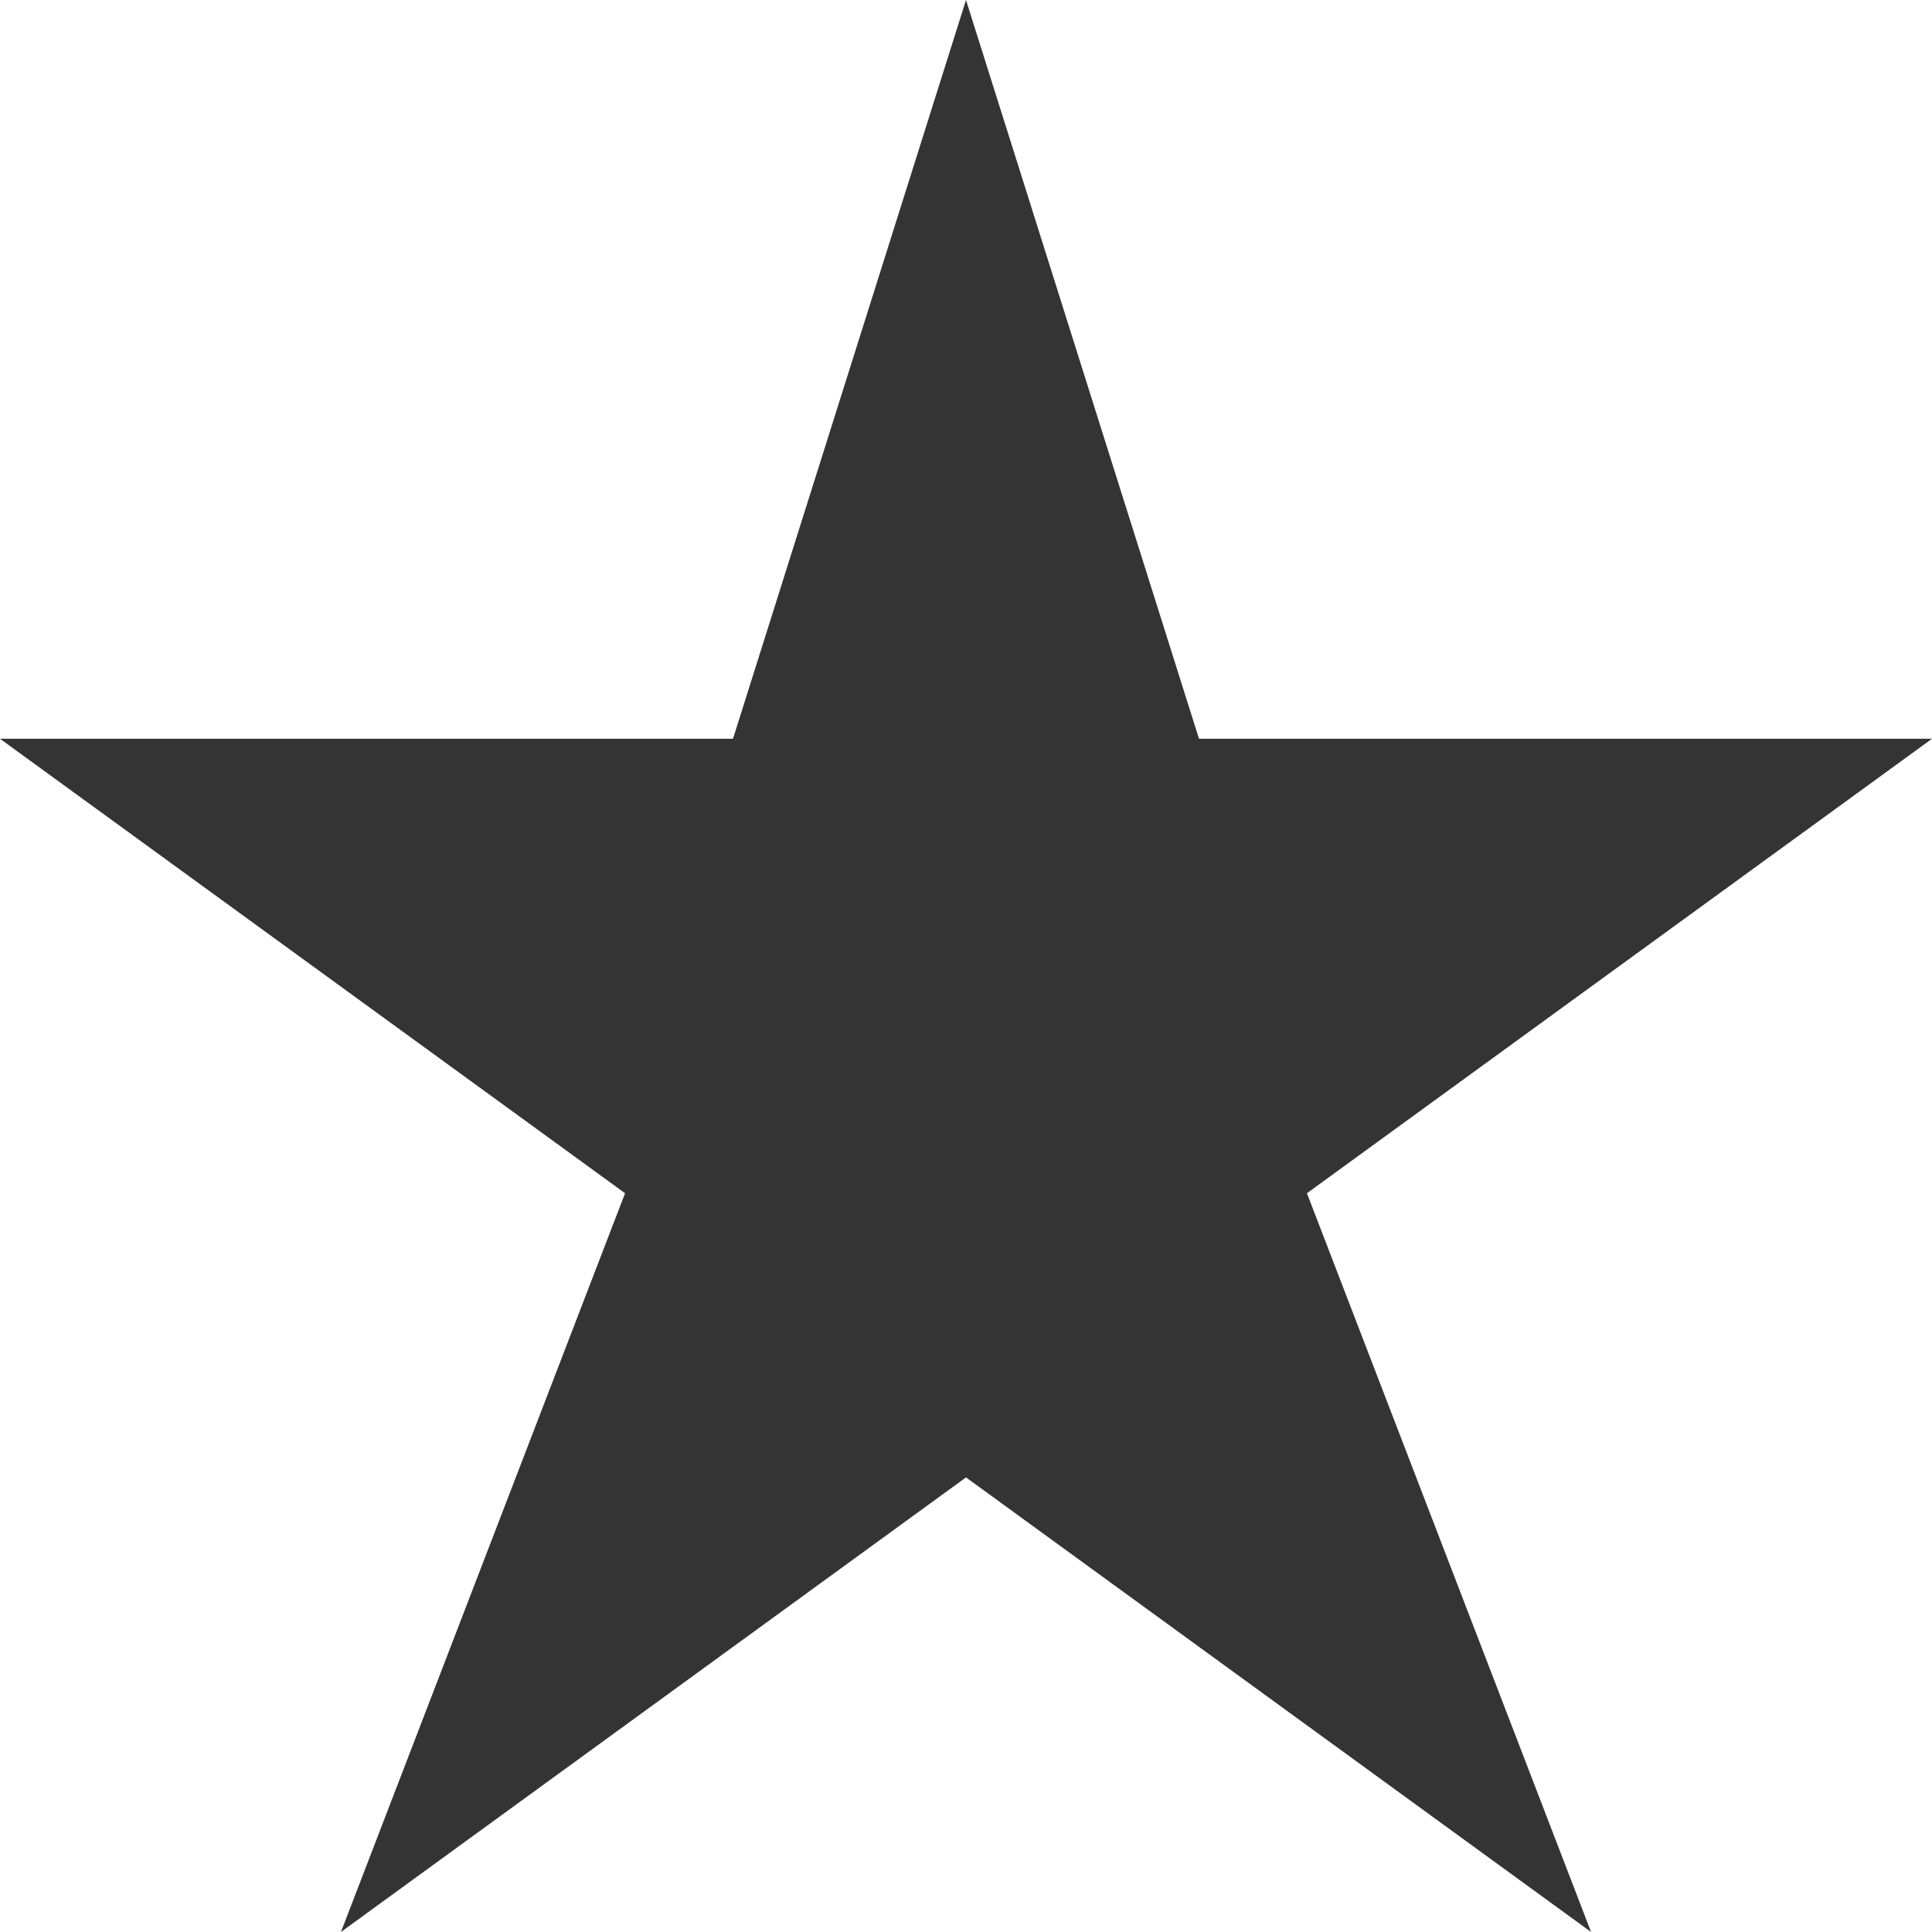
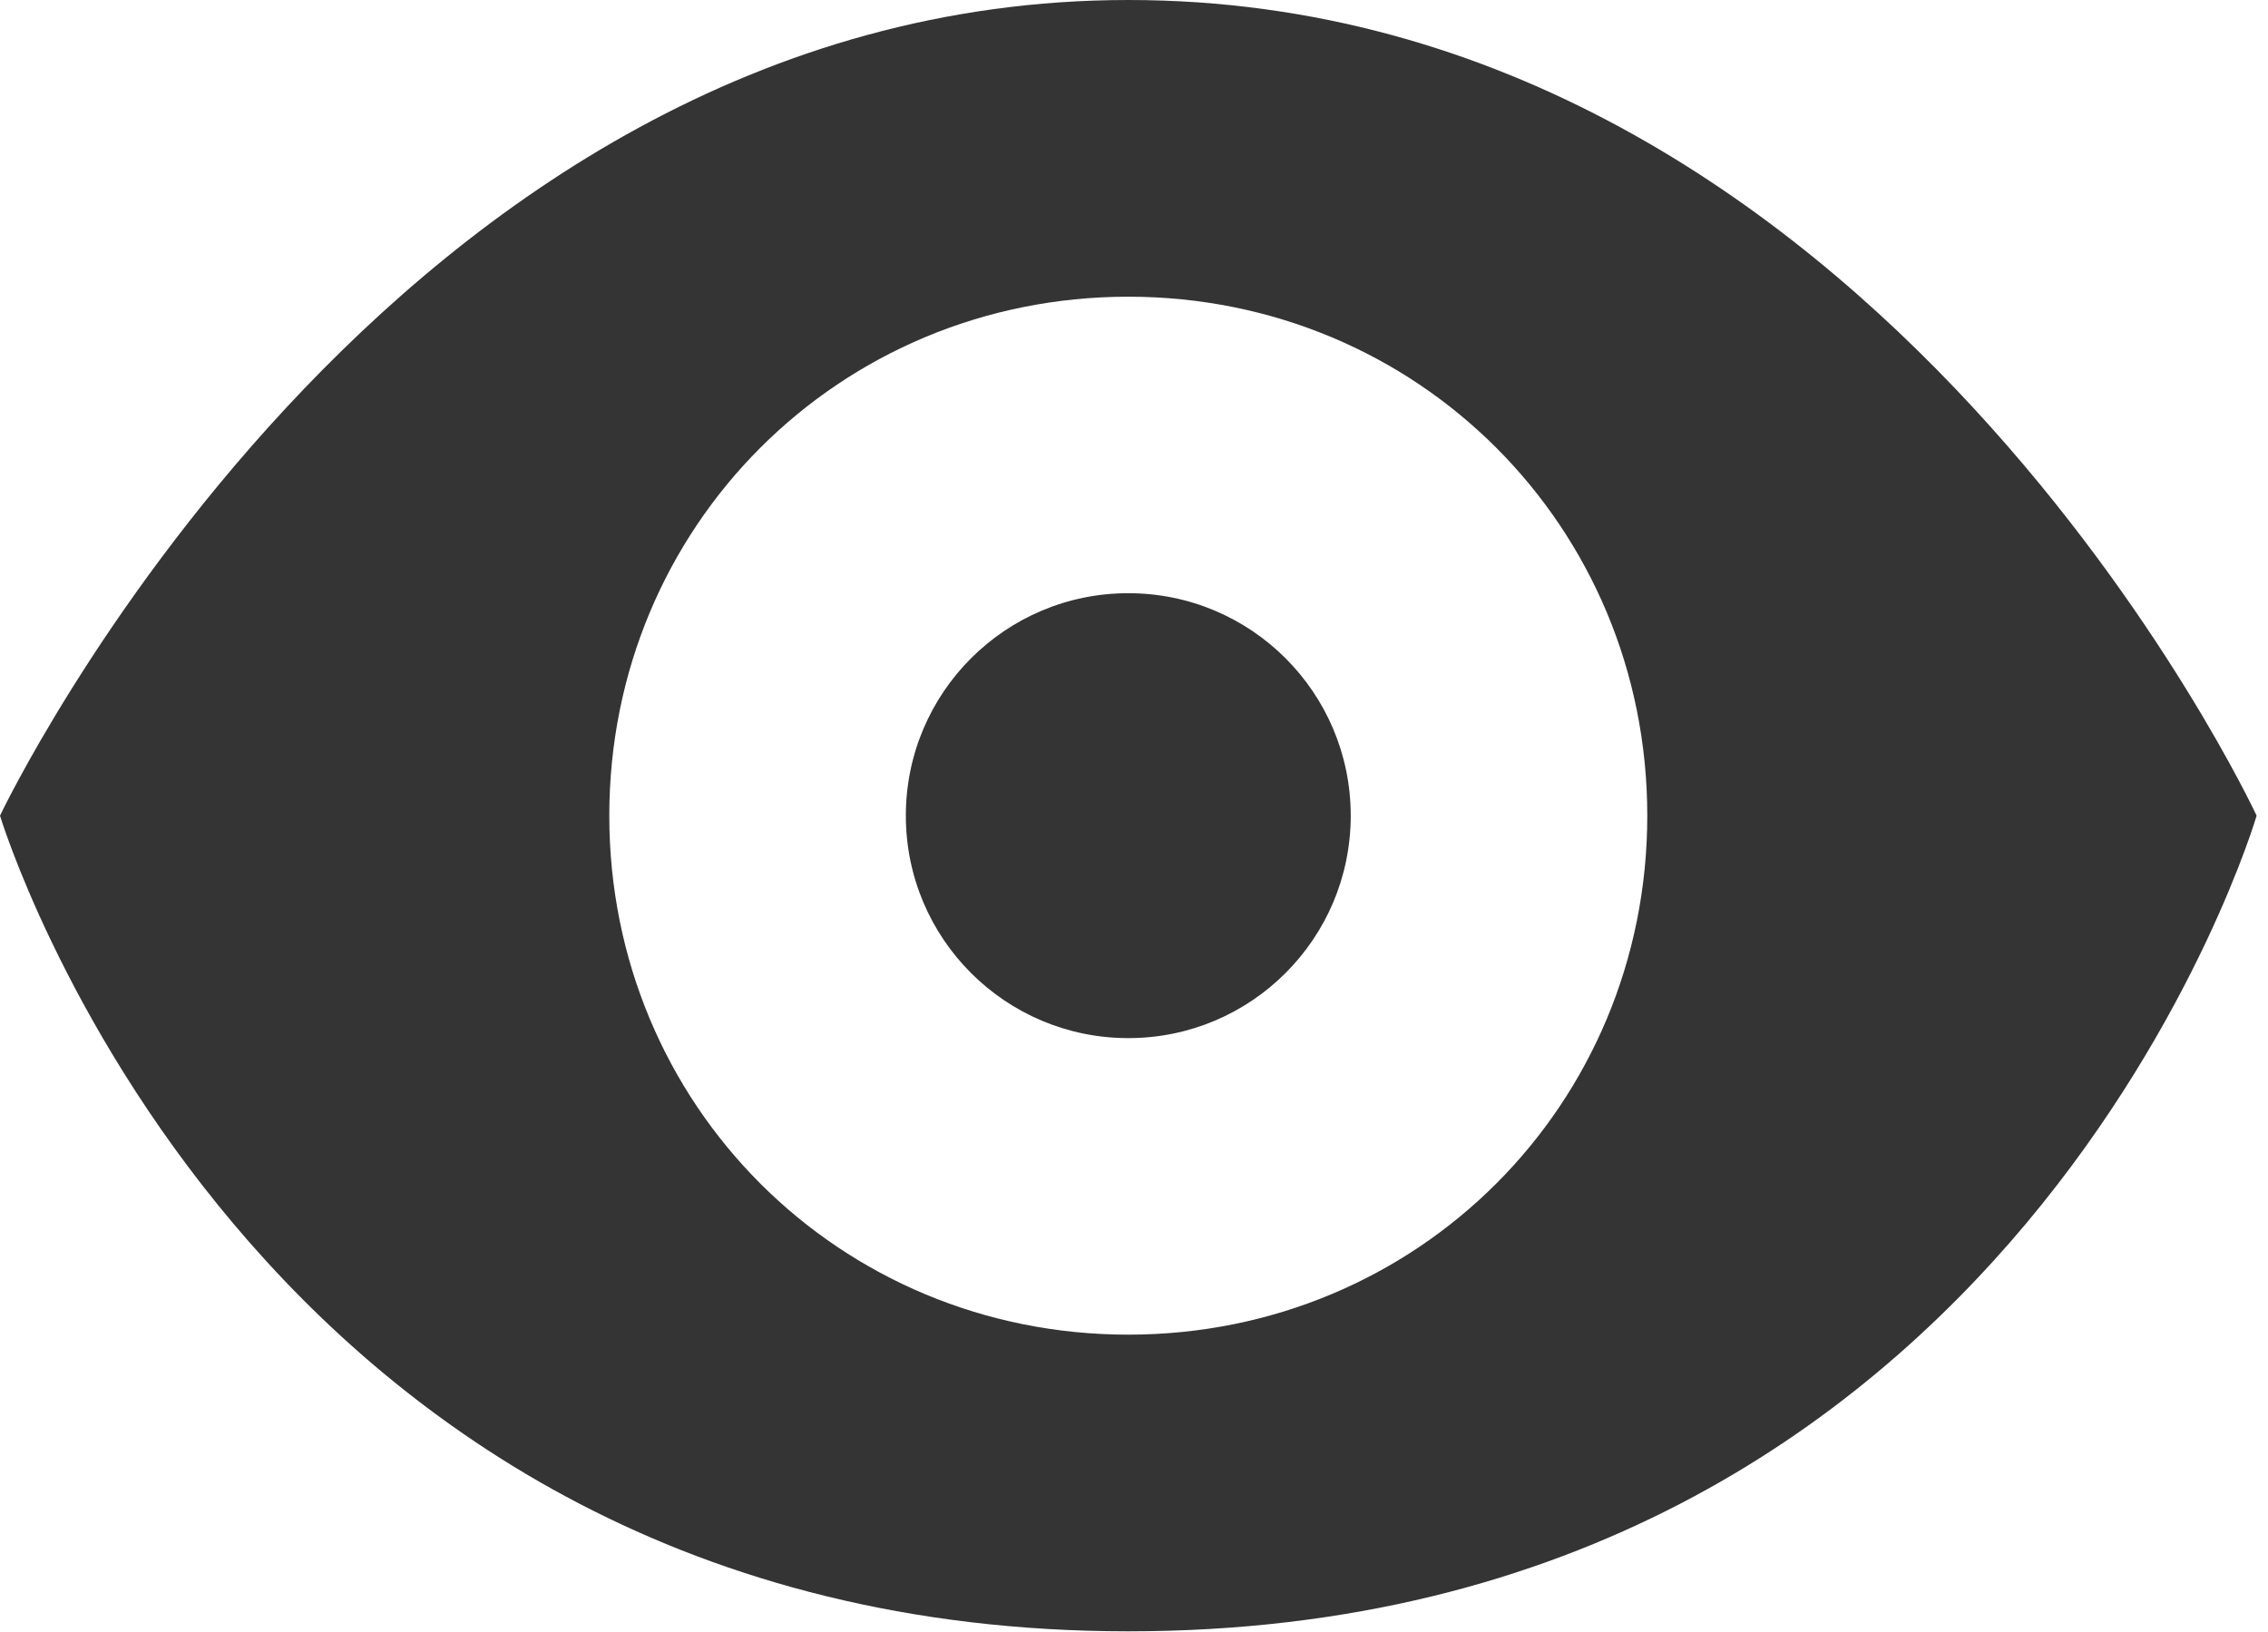
- <svg xmlns="http://www.w3.org/2000/svg" width="60" height="60" viewBox="0 0 60 60" fill="none">
-   <path d="M60 22.943H37.236L30 0L22.764 22.943H0L19.412 37.057L10.588 60L30 45.882L49.412 60L40.588 37.057L60 22.943Z" fill="#343434" />
+ <svg xmlns="http://www.w3.org/2000/svg" width="57" height="41" viewBox="0 0 57 41" fill="none">
+   <path d="M28.357 0C9.723 0 0 20.5 0 20.5C0 20.5 6.18 41 28.357 41C50.719 41 56.714 20.5 56.714 20.5C56.714 20.5 47.18 0 28.357 0ZM28.357 33.544C21.089 33.544 15.313 27.768 15.313 20.5C15.313 13.232 21.089 7.457 28.357 7.457C35.625 7.457 41.4 13.232 41.4 20.5C41.4 27.768 35.625 33.544 28.357 33.544Z" fill="#343434" />
+   <path d="M33.947 20.5C33.947 23.589 31.446 26.091 28.357 26.091C25.268 26.091 22.766 23.589 22.766 20.5C22.766 17.411 25.268 14.909 28.357 14.909C31.446 14.909 33.947 17.411 33.947 20.5Z" fill="#343434" />
</svg>
